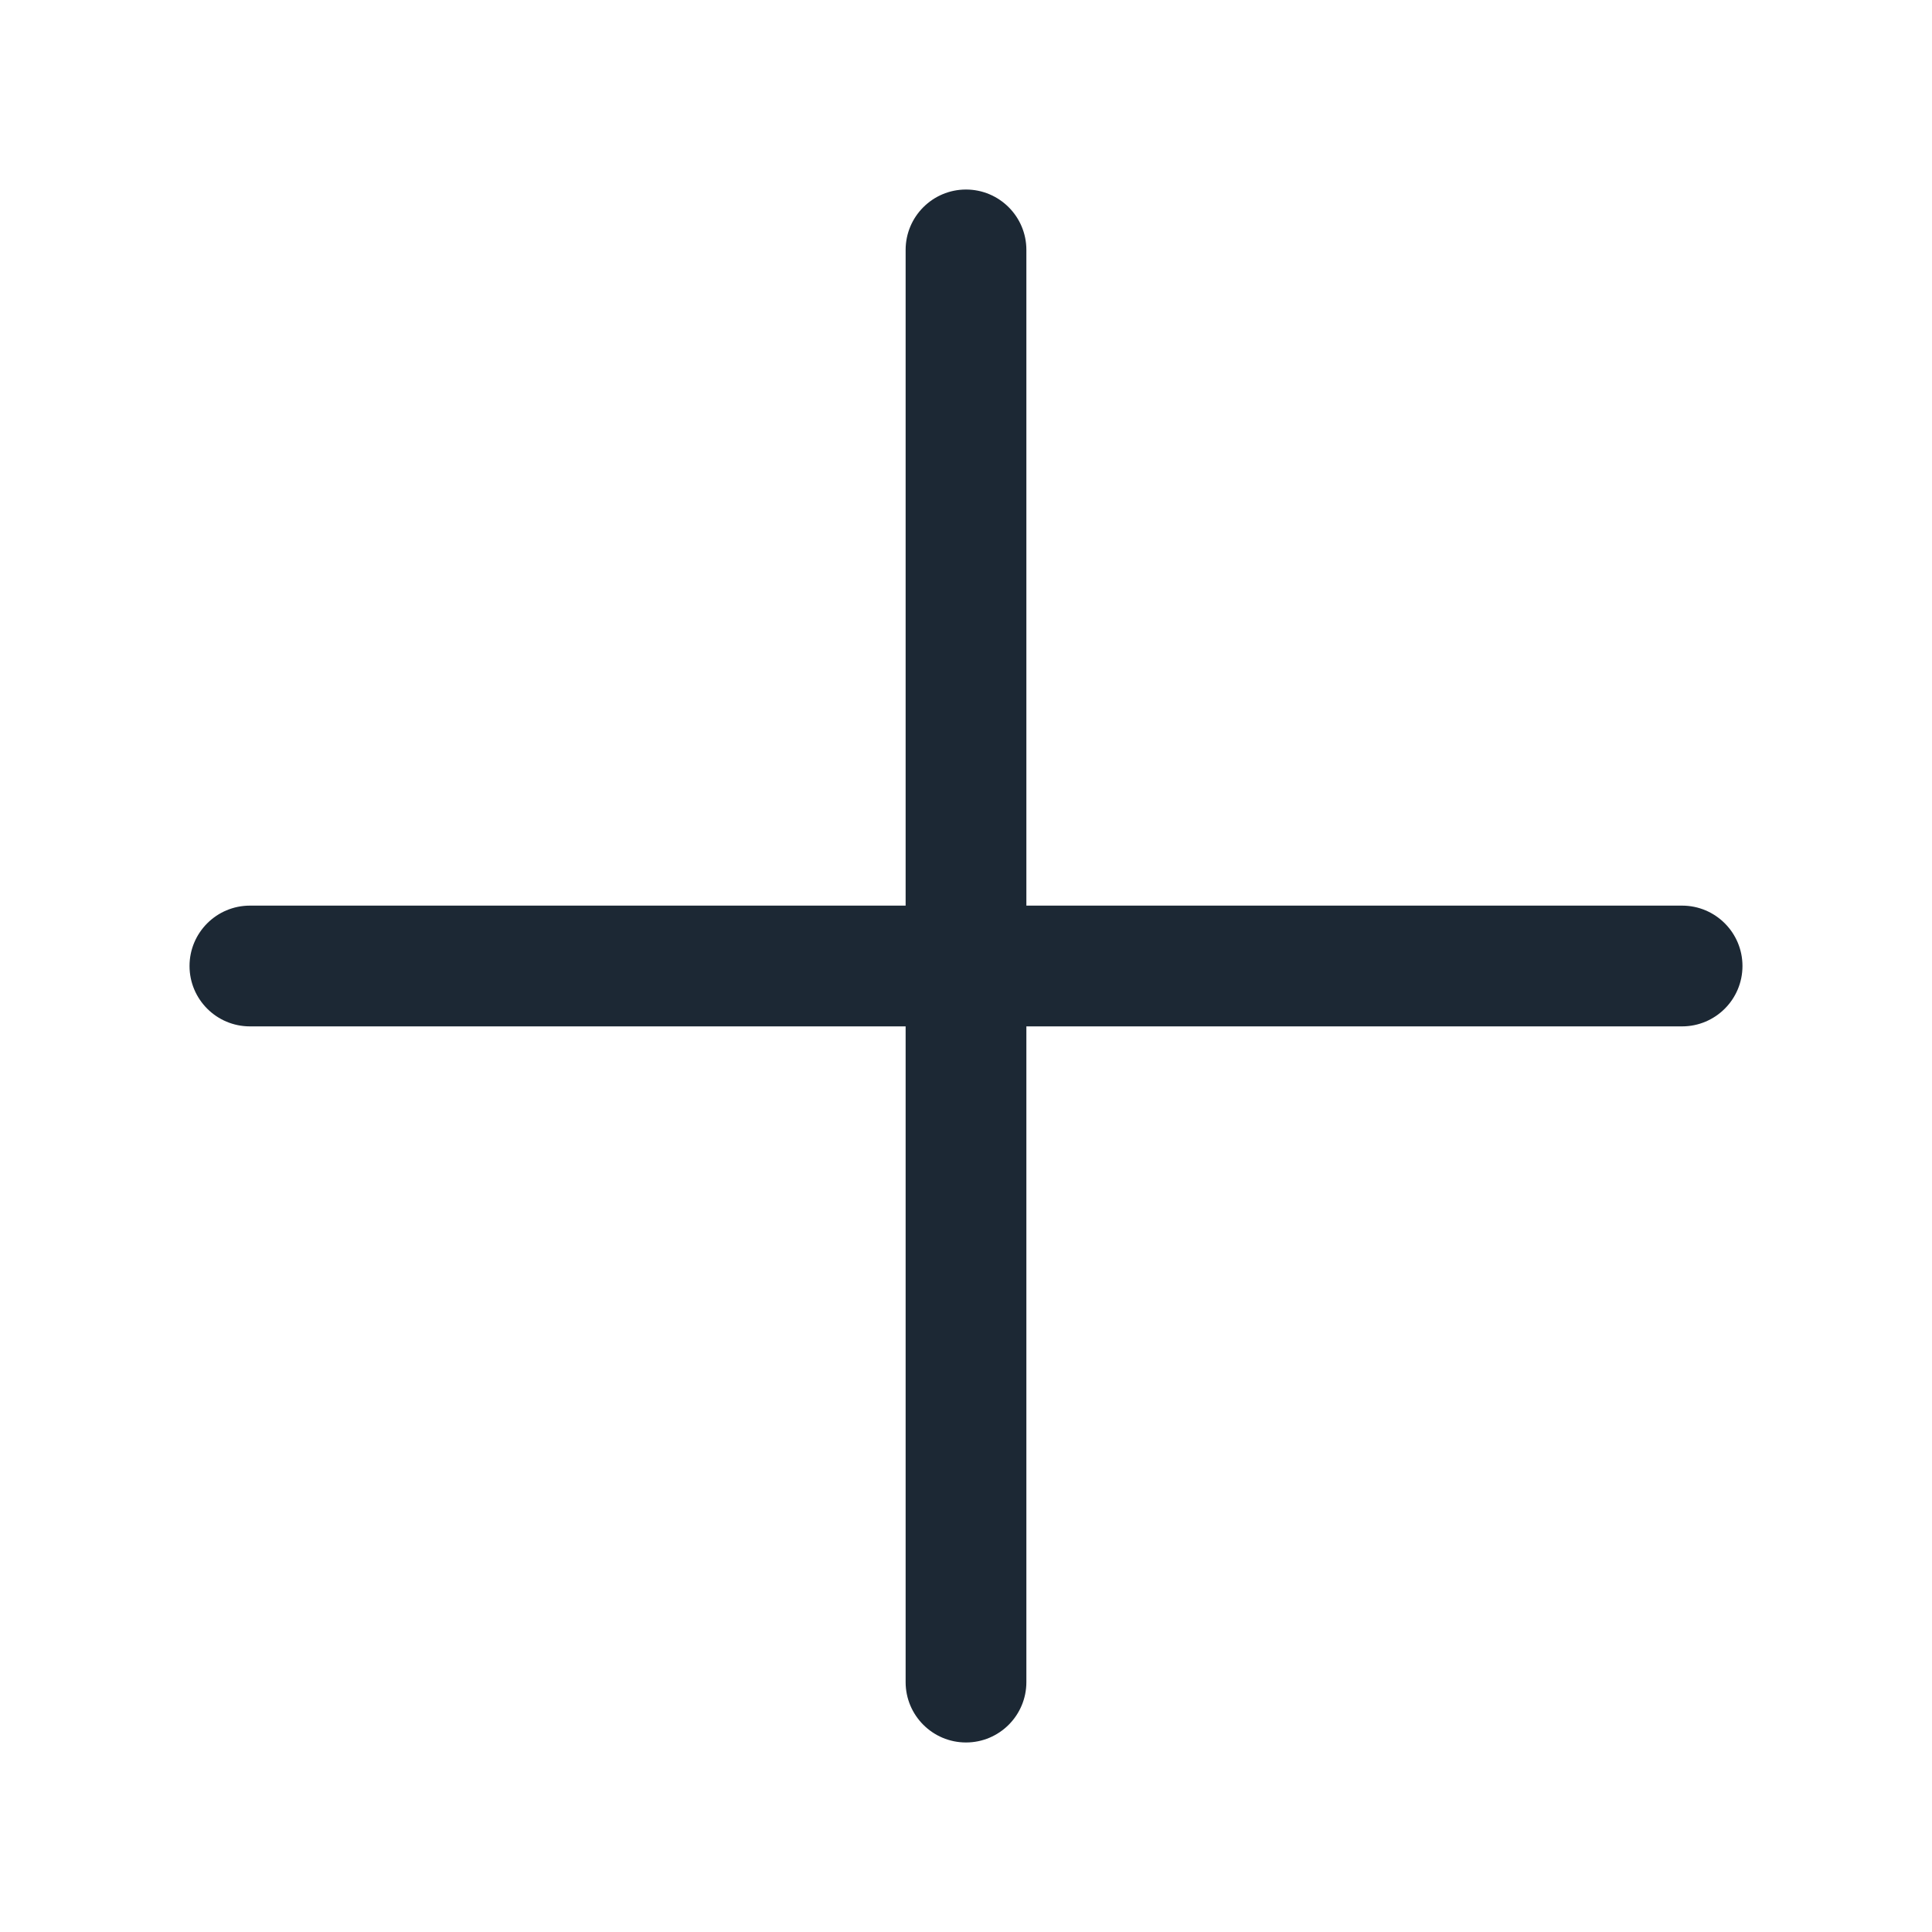
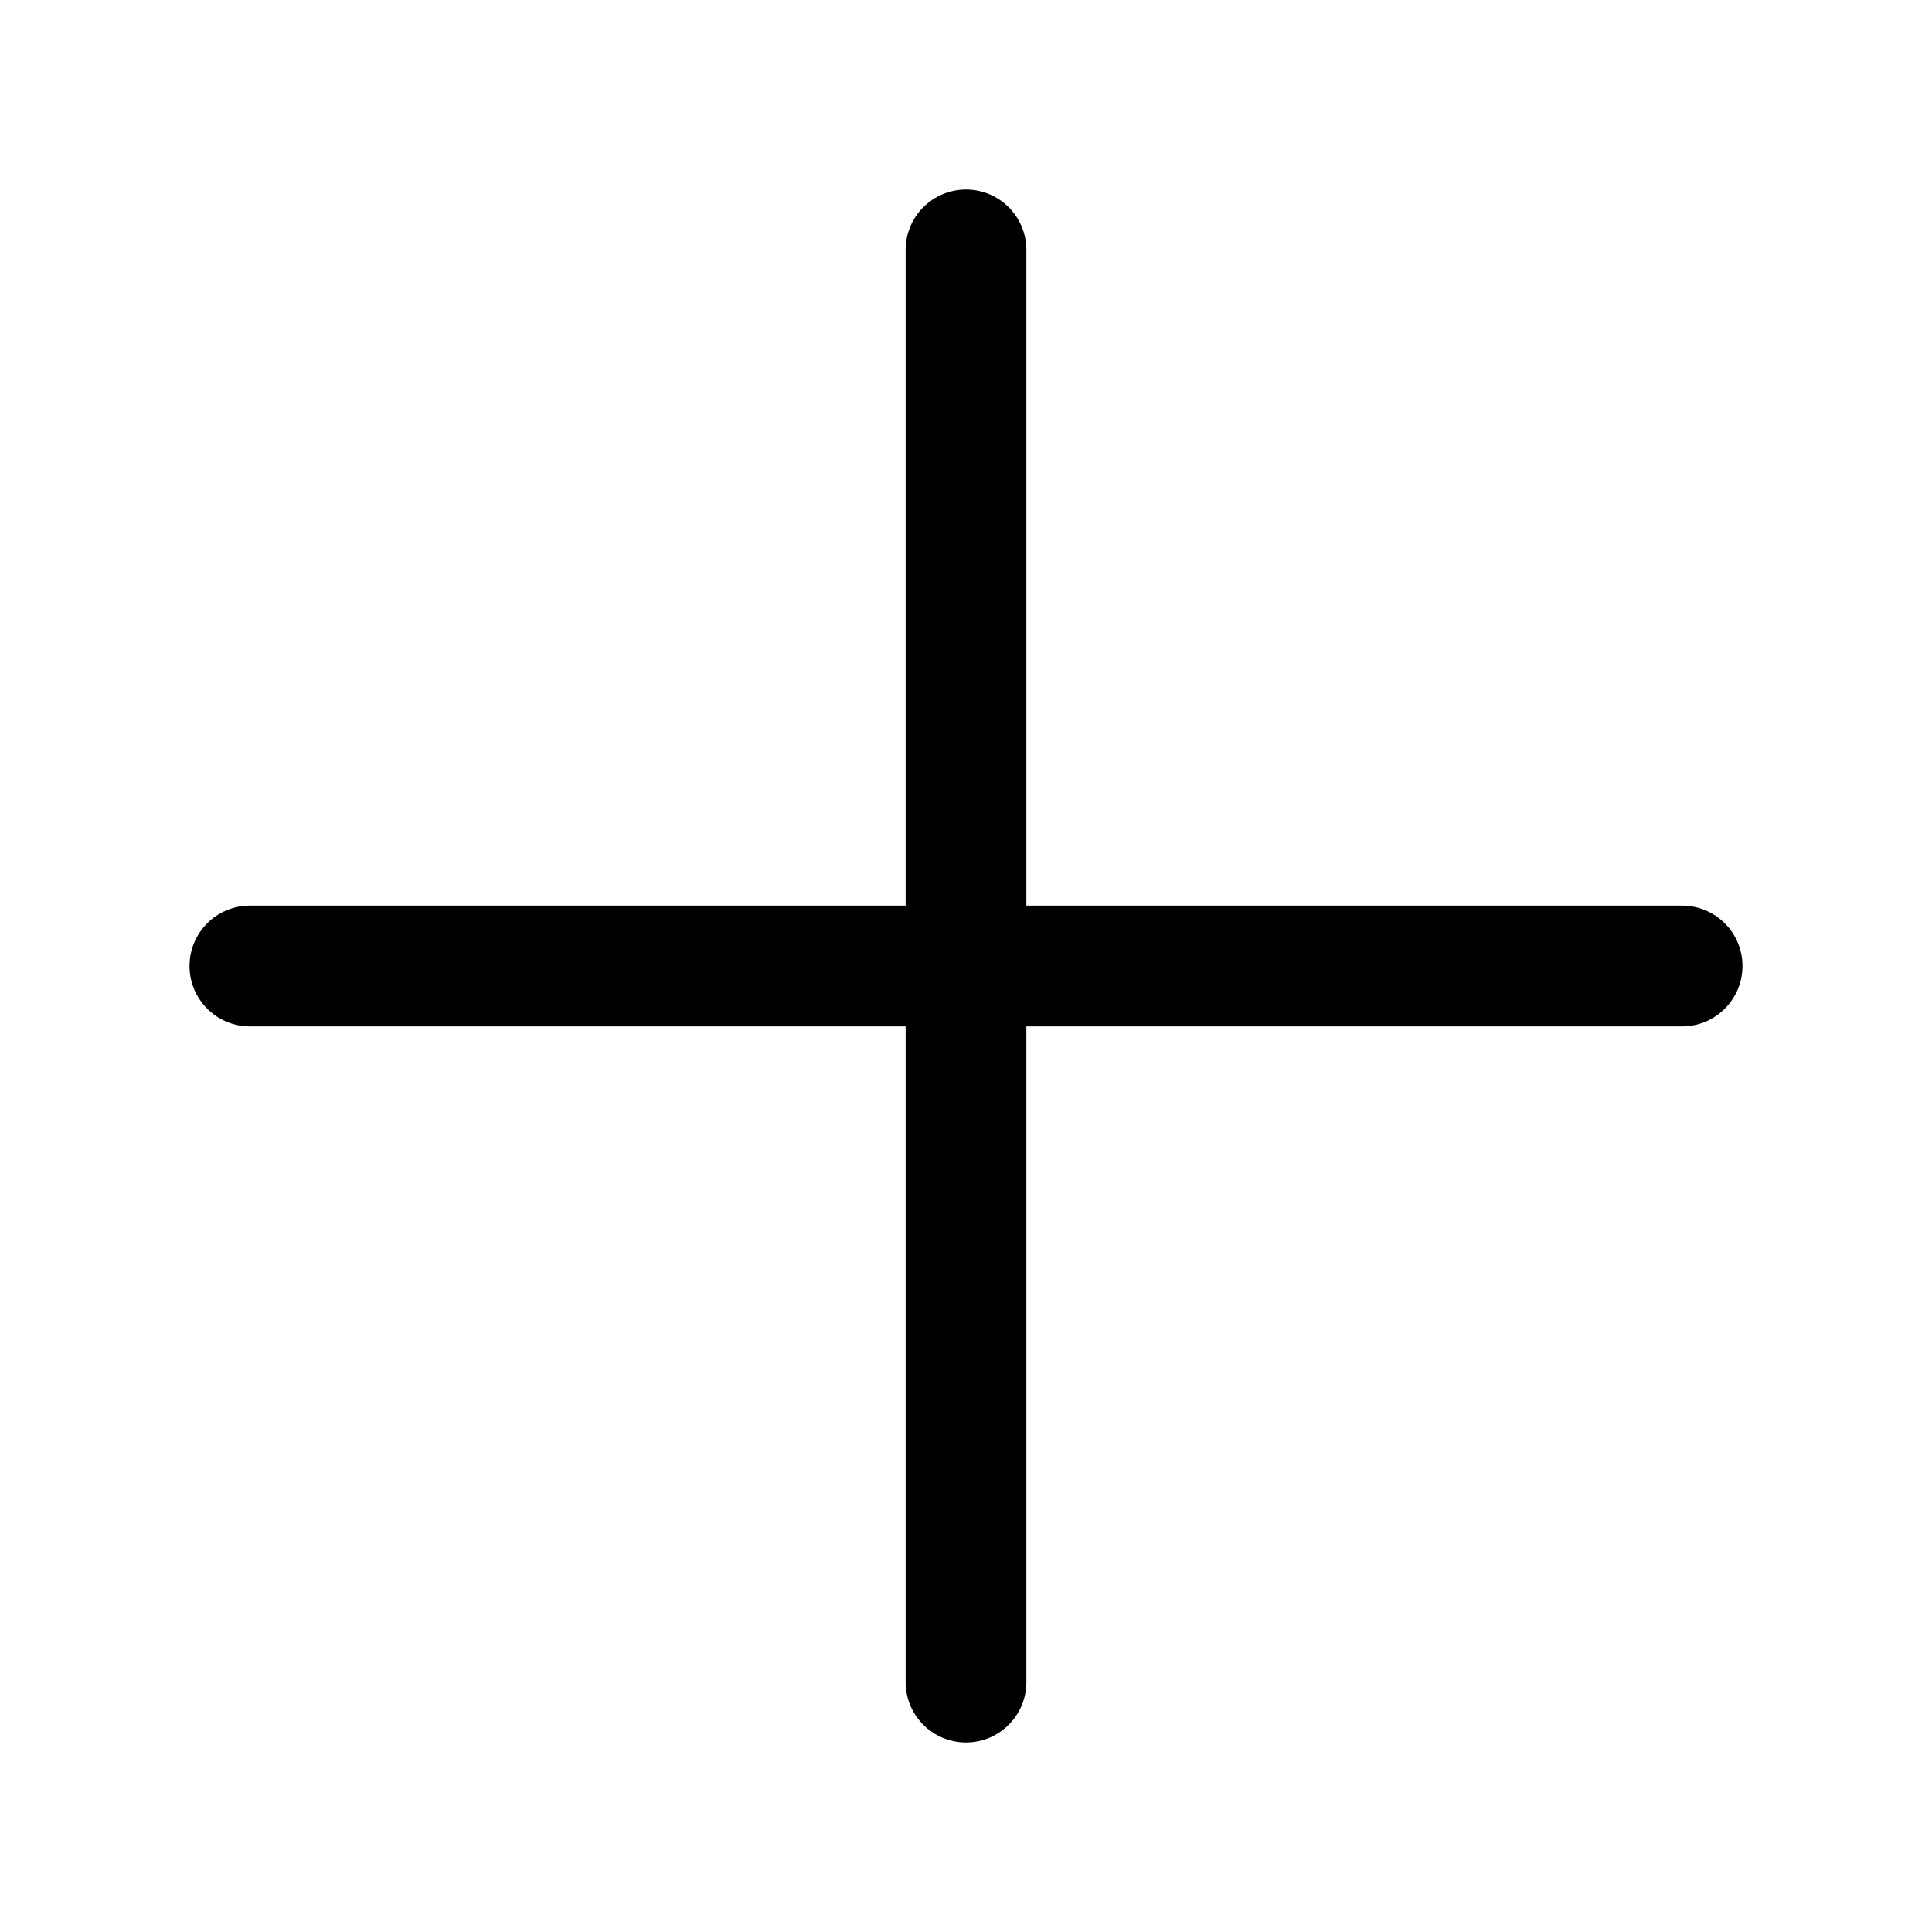
<svg xmlns="http://www.w3.org/2000/svg" fill="none" height="20" viewBox="0 0 20 20" width="20">
-   <path clip-rule="evenodd" d="m10.625 2.587c0-.345-.28-.625-.625-.625s-.625.28-.625.625v6.788h-6.788c-.345 0-.625.28-.625.625s.28.625.625.625h6.788v6.788c0 .345.28.625.625.625s.625-.28.625-.625v-6.788h6.788c.345 0 .625-.28.625-.625s-.28-.625-.625-.625h-6.788z" fill="#1c2834" fill-rule="evenodd" />
+   <path clip-rule="evenodd" d="m10.625 2.587c0-.345-.28-.625-.625-.625s-.625.28-.625.625v6.788h-6.788c-.345 0-.625.28-.625.625s.28.625.625.625h6.788v6.788c0 .345.28.625.625.625s.625-.28.625-.625v-6.788h6.788c.345 0 .625-.28.625-.625s-.28-.625-.625-.625h-6.788z" fill="currentColor" fill-rule="evenodd" />
</svg>
